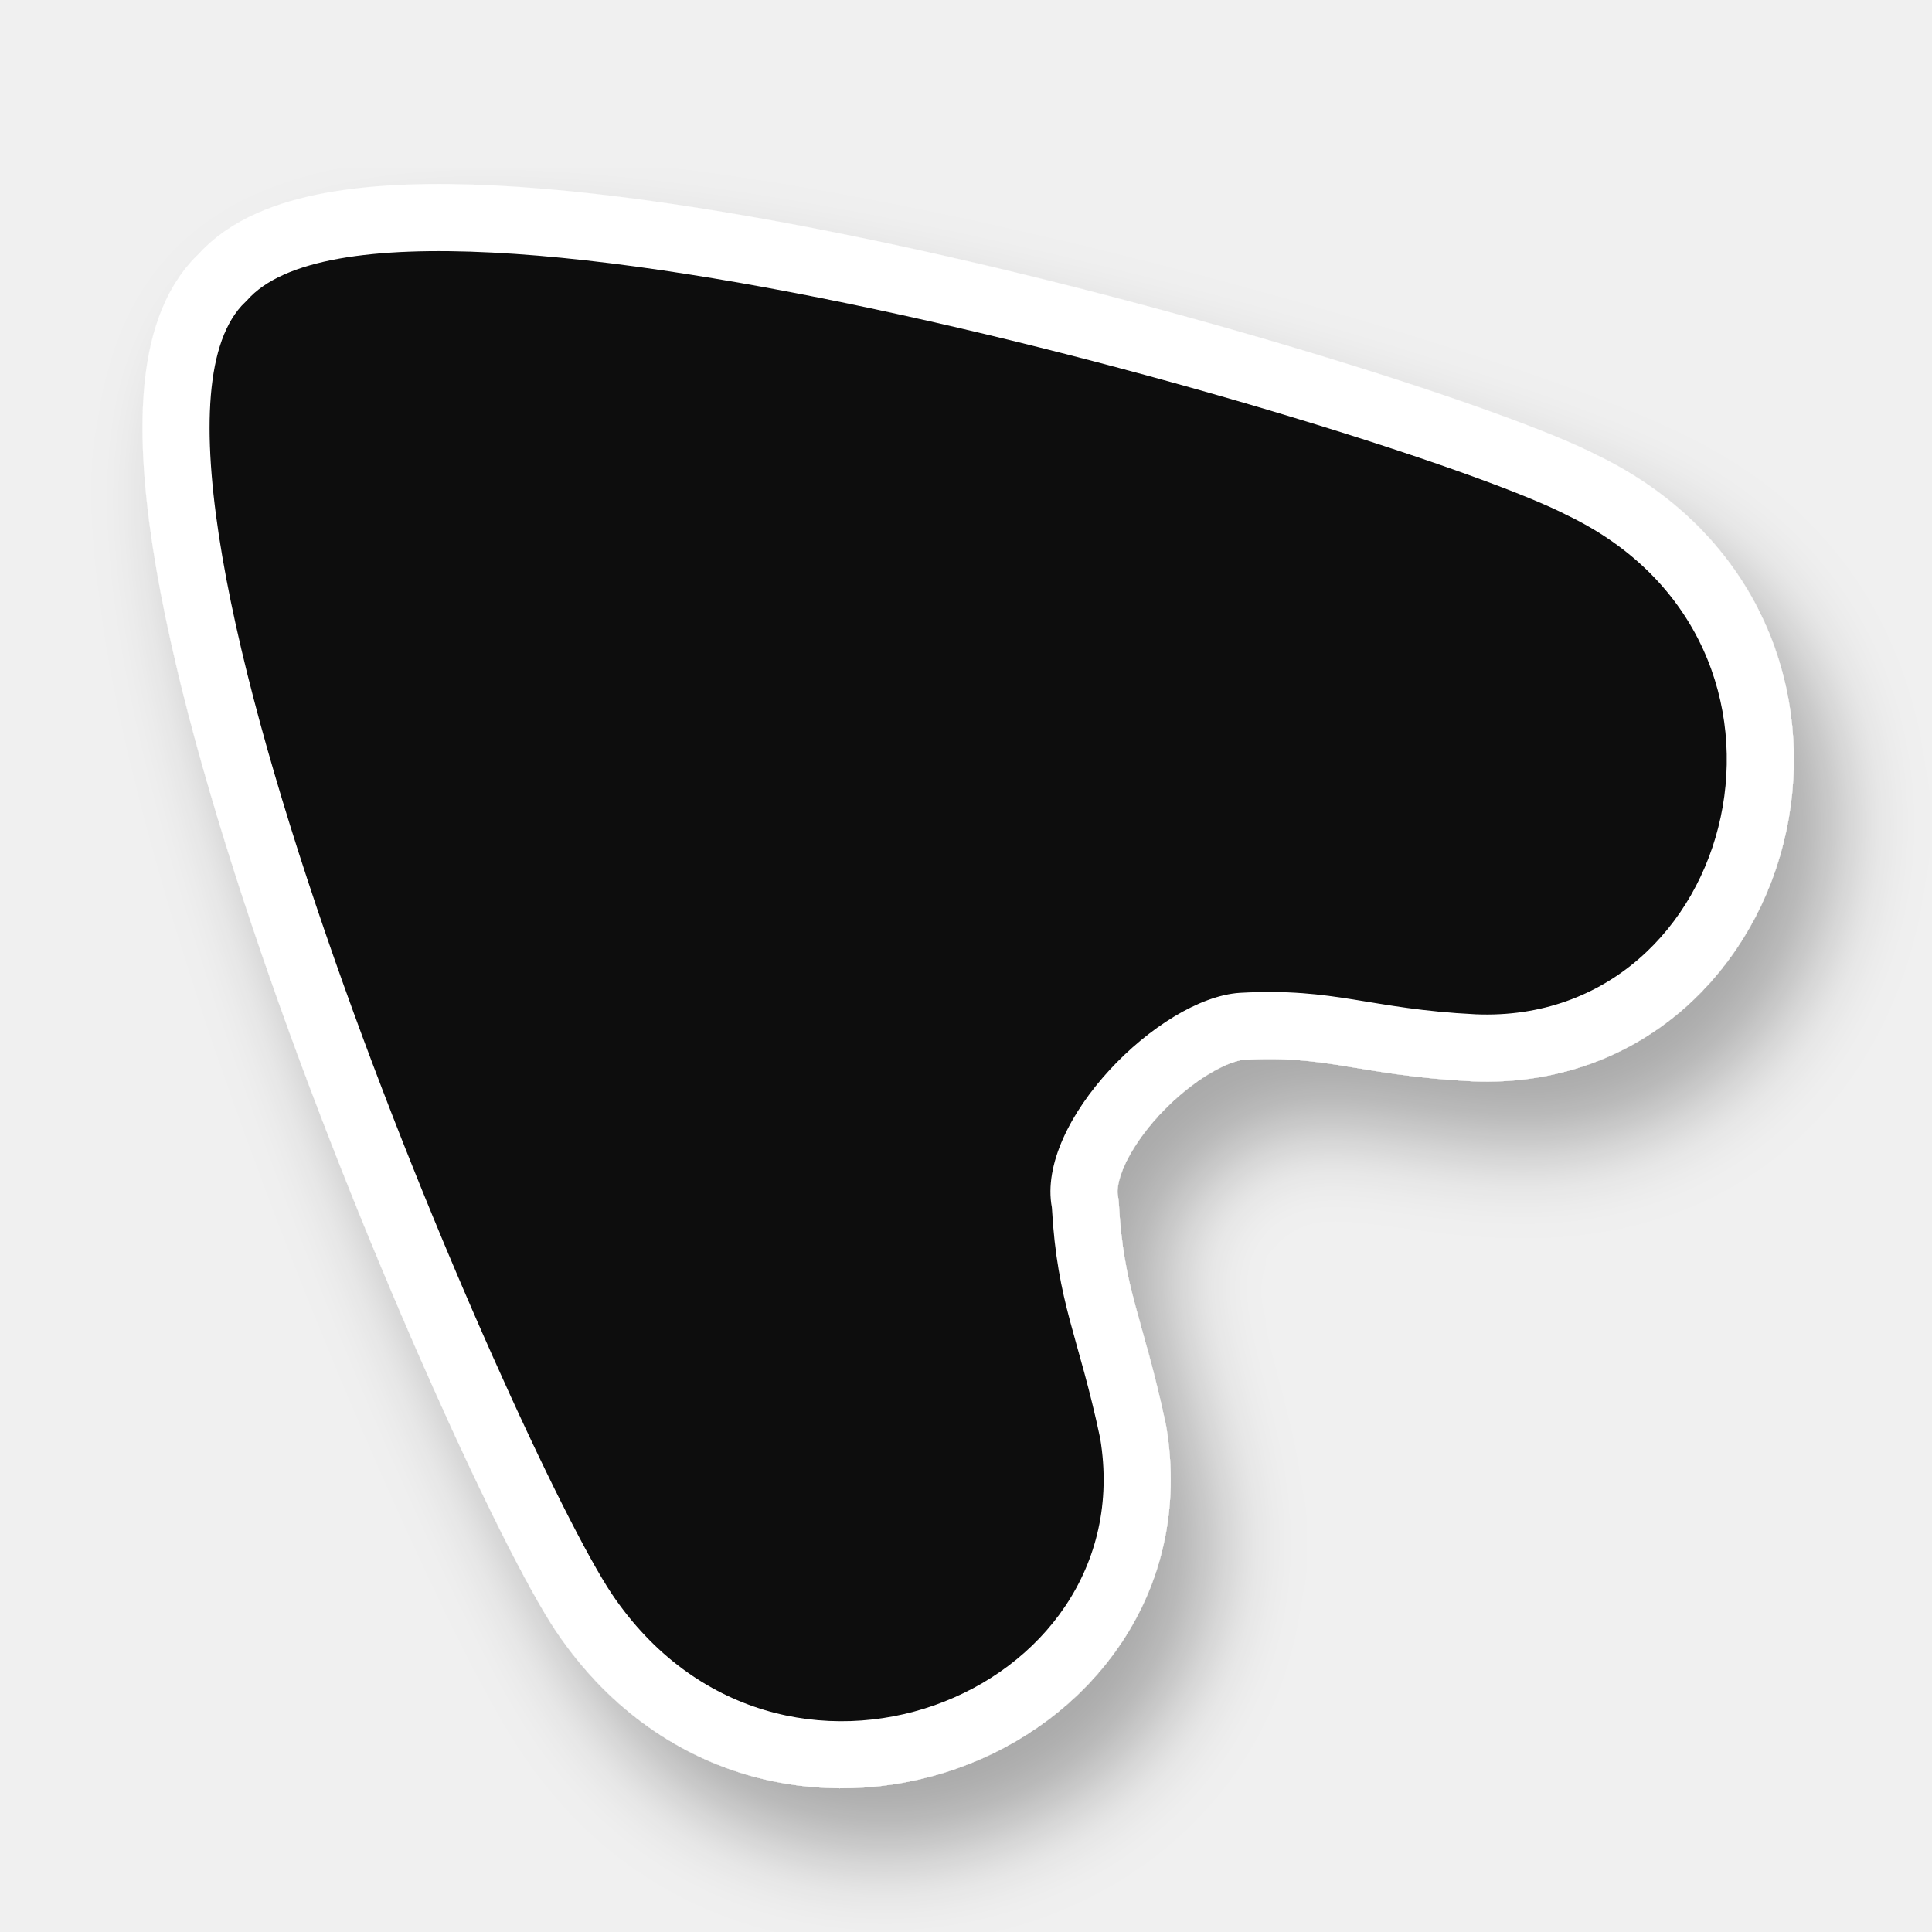
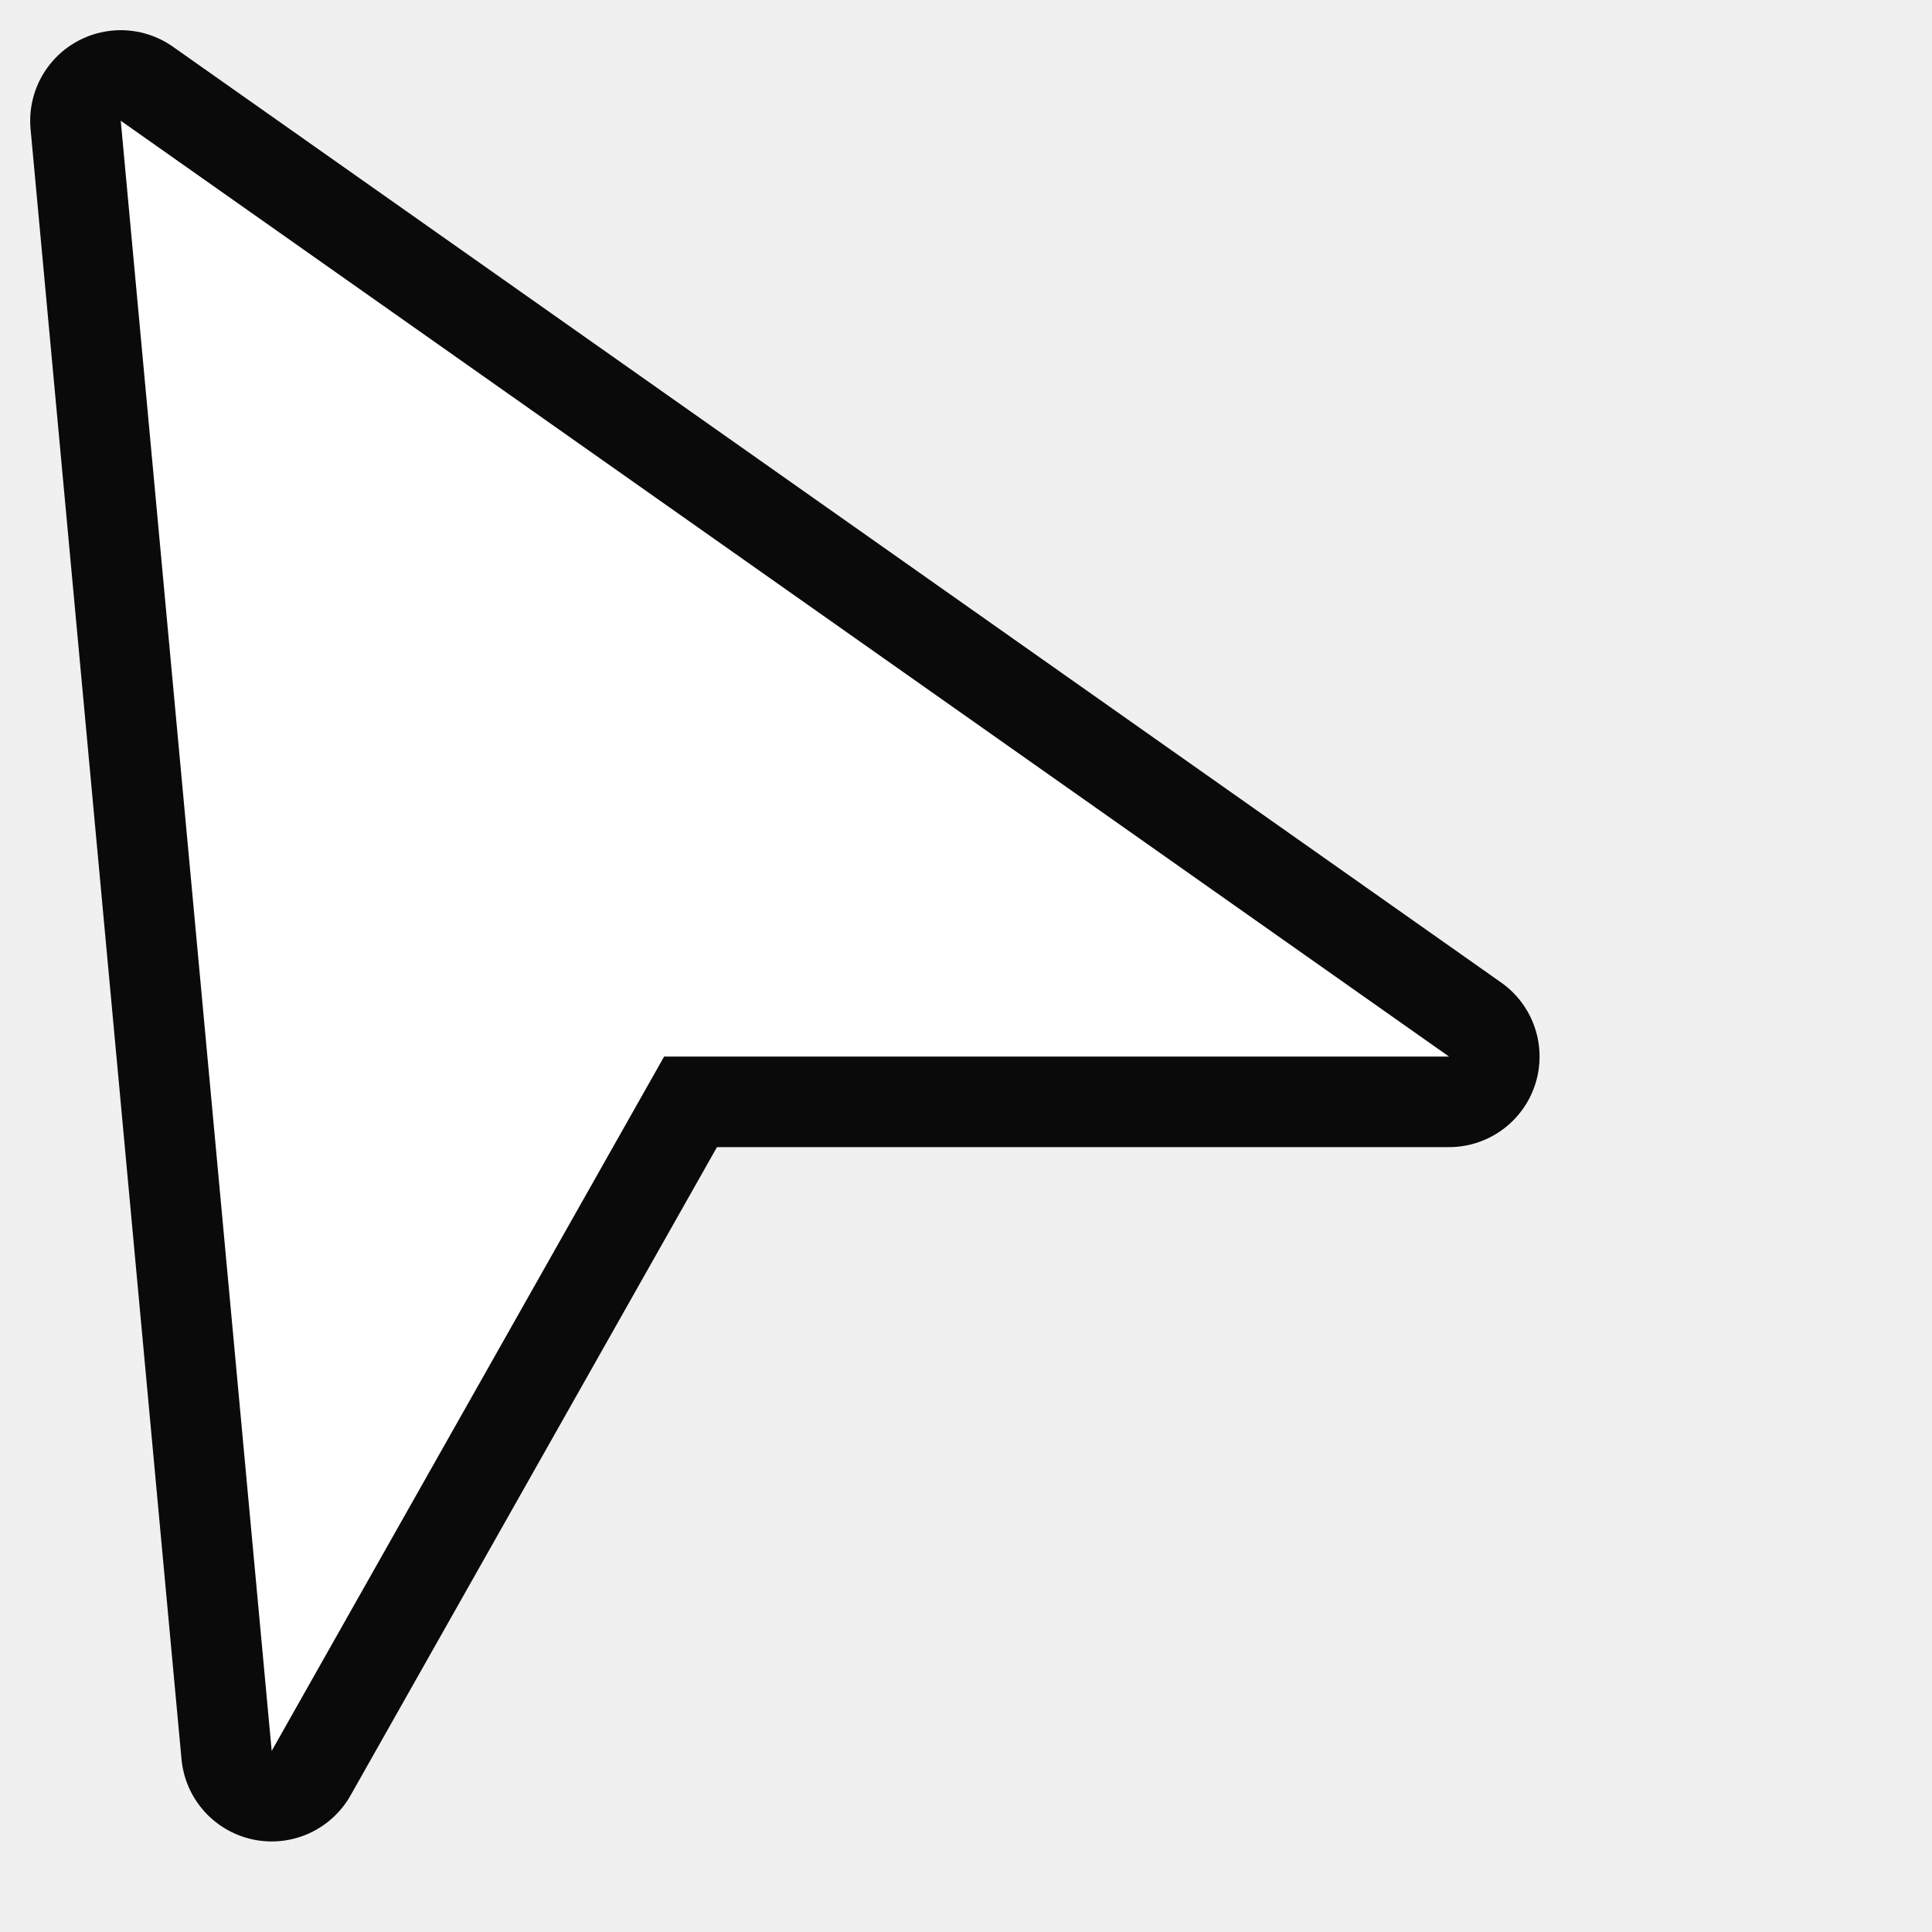
- <svg xmlns="http://www.w3.org/2000/svg" viewBox="-2 -2 36 36" width="32" height="32">
-   <defs>
-     <filter id="cursorShadow" x="-15%" y="-10%" width="140%" height="130%">
-       <feDropShadow dx="0.8" dy="1.2" stdDeviation="0.8" flood-color="#000" flood-opacity="0.3" />
-     </filter>
-   </defs>
-   <g filter="url(#cursorShadow)">
-     <path d="M 2.5,3.7 C -0.3,6.8 7.6,25.0 9.4,27.7 C 12.5,32.3 19.3,29.6 18.5,24.8 C 18.1,22.9 17.7,22.3 17.6,20.5 C 17.3,18.9 19.6,16.6 21.1,16.5 C 22.9,16.4 23.5,16.8 25.5,16.9 C 30.4,17.1 32.2,10.0 27.2,7.6 C 24.3,6.1 5.3,0.5 2.6,3.6 Z" fill="#0a0a0a" stroke="#ffffff" stroke-width="2.5" stroke-linejoin="round" stroke-linecap="round" style="paint-order: stroke;" />
-   </g>
+ <svg xmlns="http://www.w3.org/2000/svg" viewBox="0 0 32 32" width="32" height="32">
+   <path d="M 2 2 L 4.5 29 L 11 17.5 L 24 17.5 Z" fill="#ffffff" stroke="#0a0a0a" stroke-width="3" stroke-linejoin="round" stroke-linecap="round" style="paint-order: stroke;" />
</svg>
